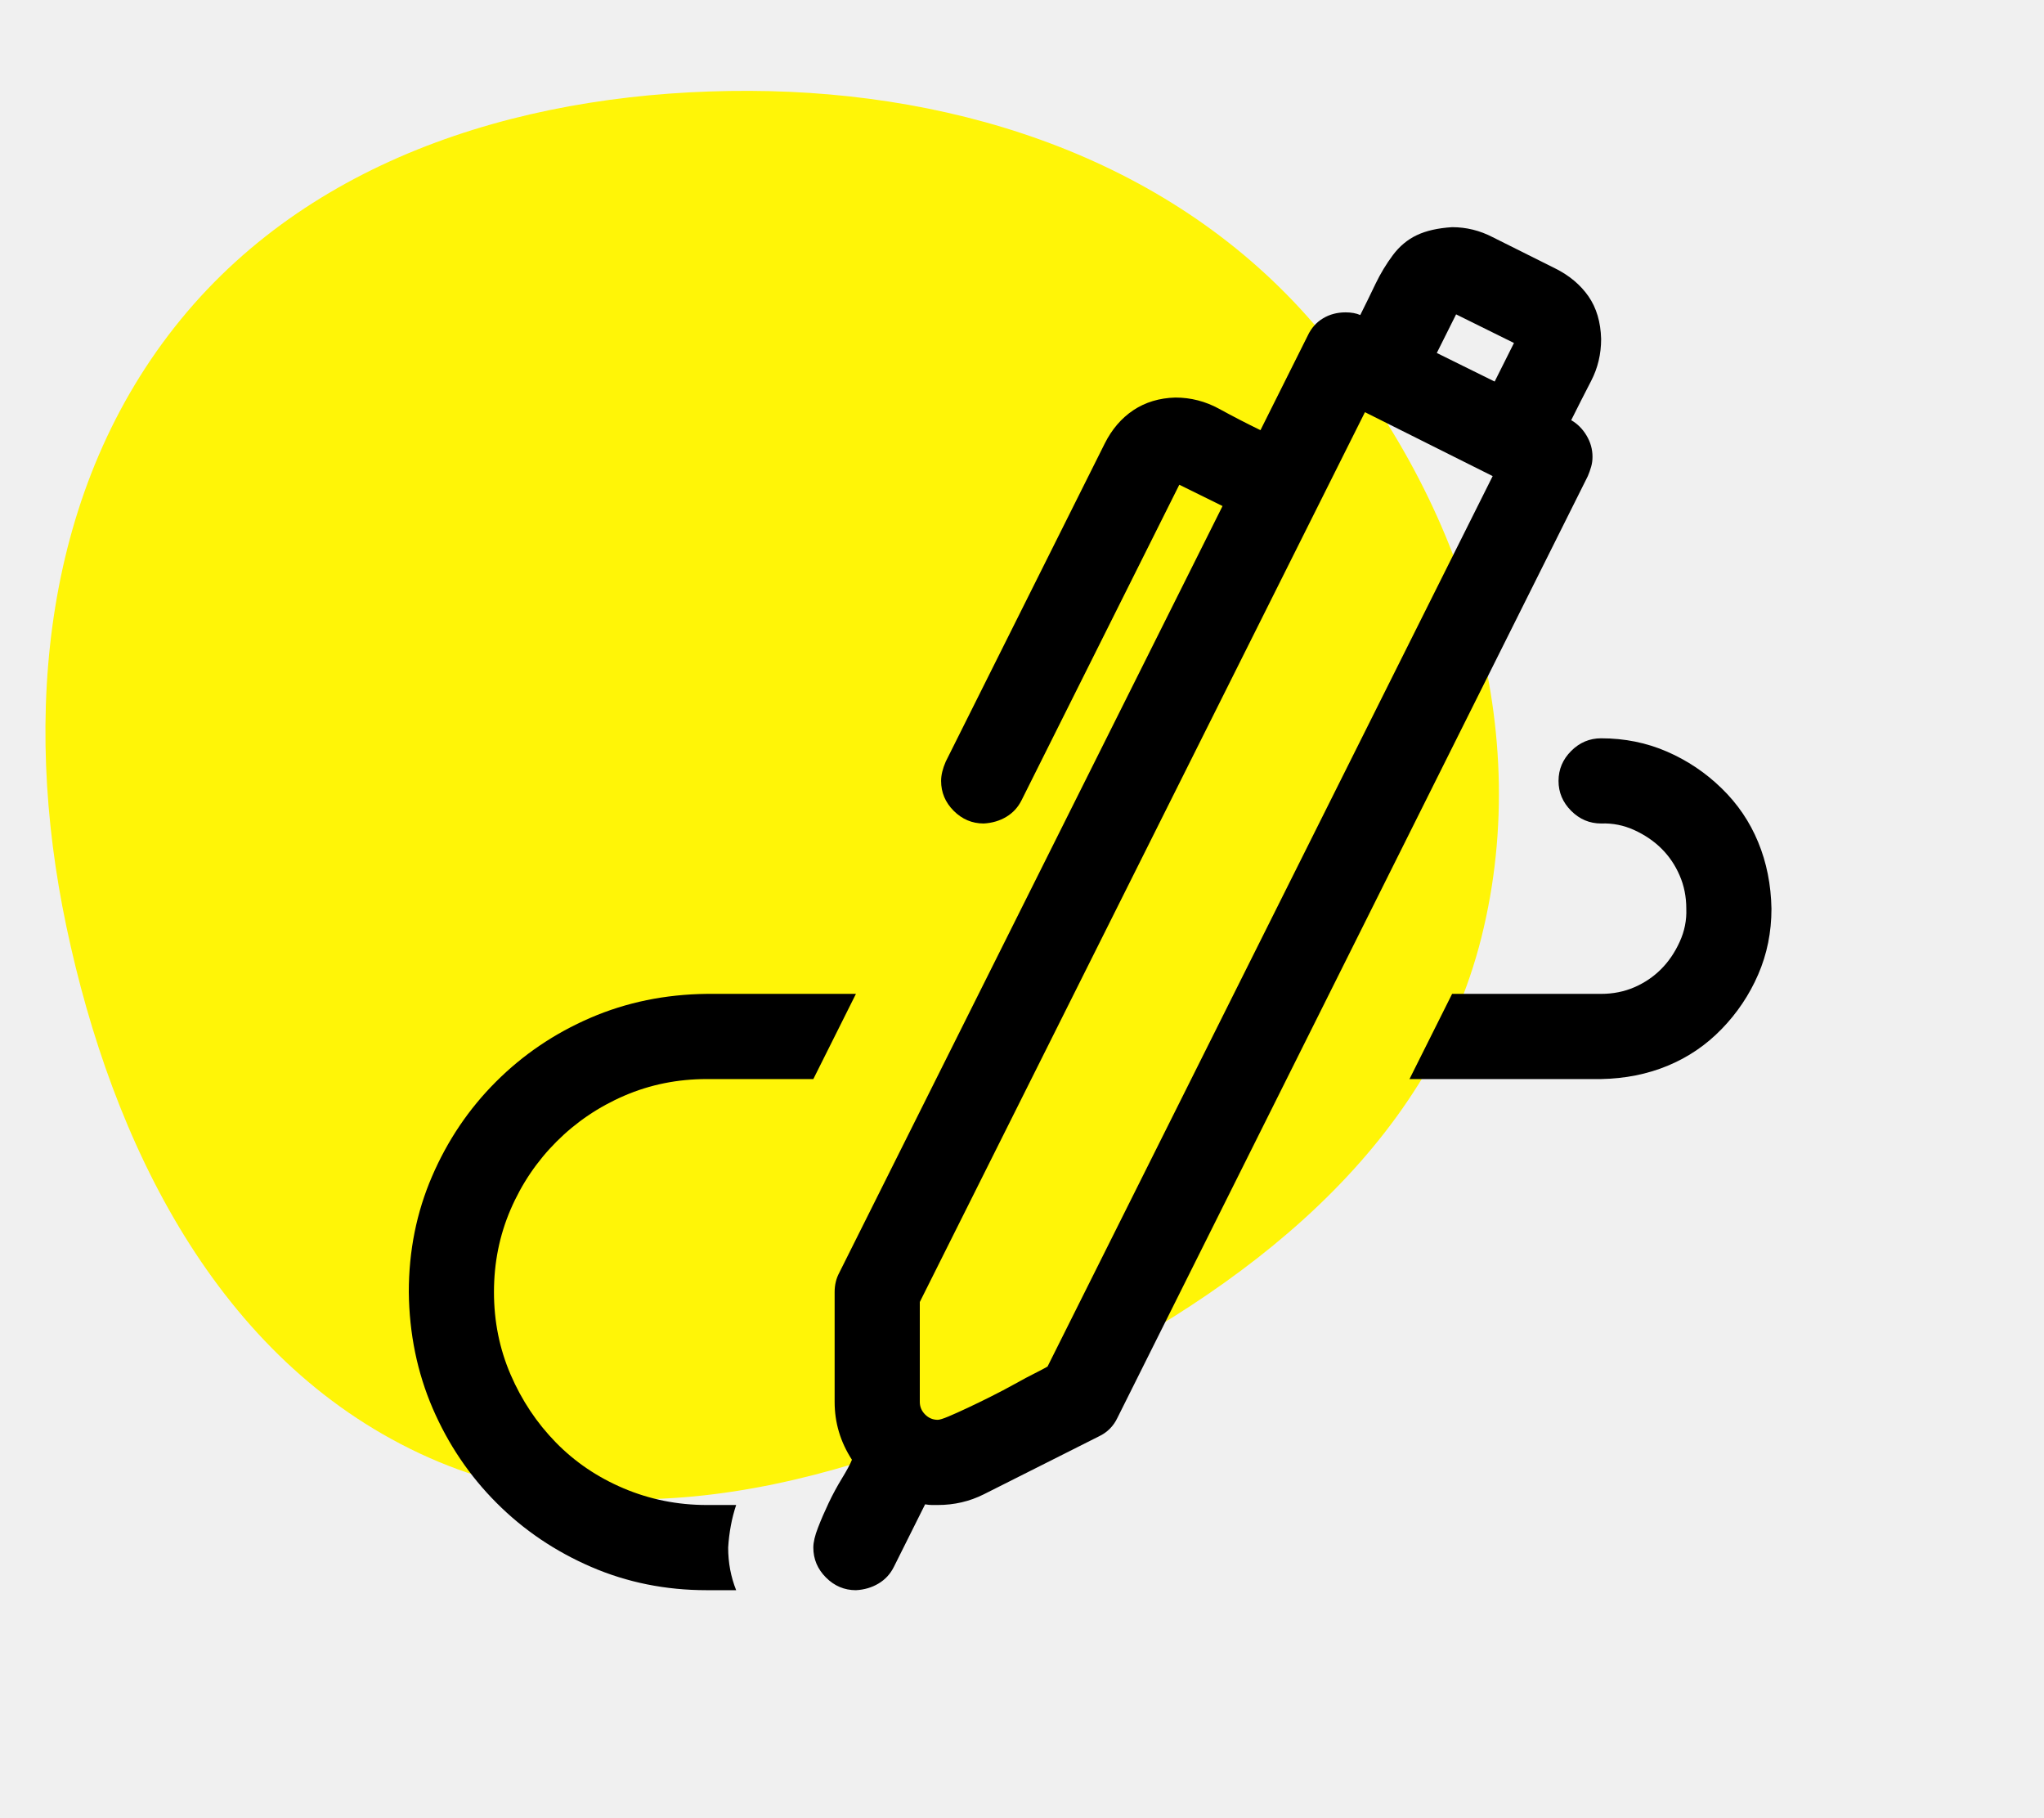
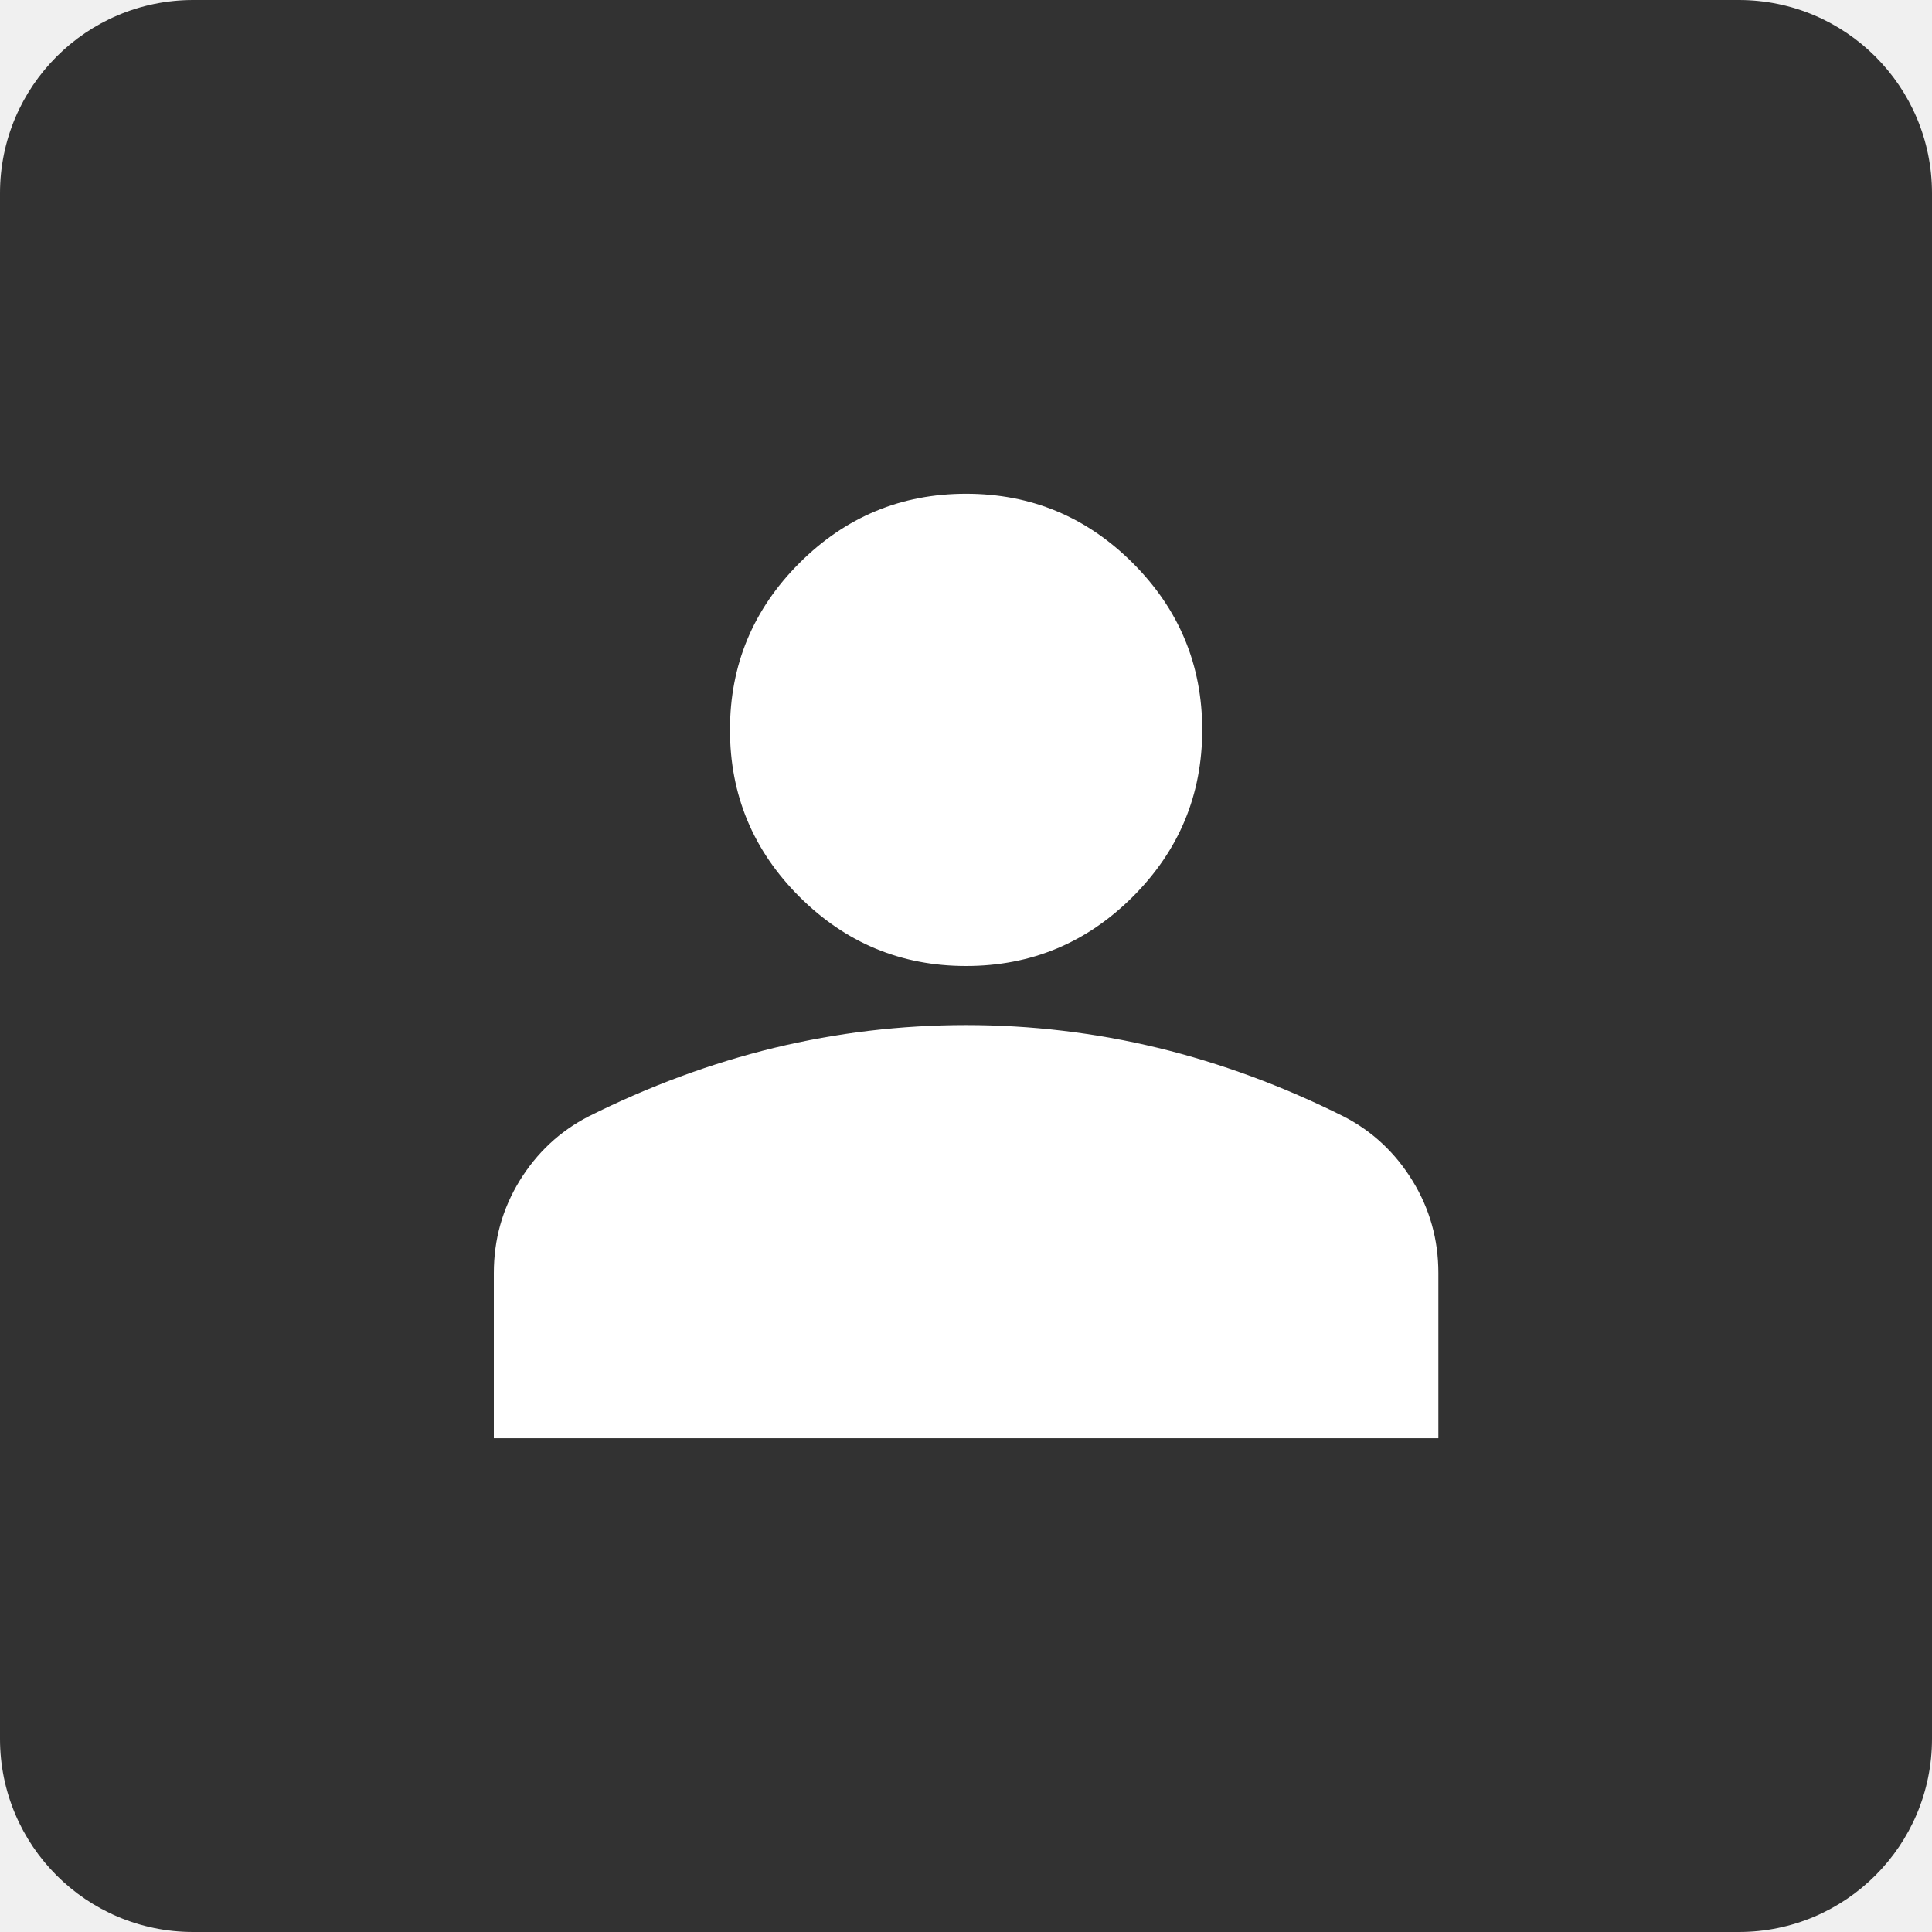
- <svg xmlns="http://www.w3.org/2000/svg" width="45" height="40" viewBox="0 0 45 40" fill="none">
-   <path fill-rule="evenodd" clip-rule="evenodd" d="M16.504 2C21.215 2.017 25.842 3.563 28.915 7.118C32.134 10.841 33.808 15.867 32.614 20.633C31.445 25.302 27.398 28.406 23.055 30.516C18.676 32.643 13.648 34.057 9.24 31.99C4.795 29.906 2.469 25.178 1.461 20.391C0.478 15.725 0.957 10.726 3.981 7.03C6.972 3.374 11.768 1.983 16.504 2Z" fill="#FFF507" />
-   <g clip-path="url(#clip0_463_74)">
-     <path d="M34.591 9.248C34.727 9.326 34.84 9.438 34.928 9.585C35.016 9.731 35.06 9.888 35.06 10.054C35.06 10.132 35.05 10.205 35.03 10.273C35.011 10.342 34.986 10.41 34.957 10.479L24.601 31.206C24.513 31.392 24.376 31.528 24.19 31.616L21.656 32.891C21.344 33.047 21.007 33.125 20.645 33.125H20.514C20.475 33.125 20.426 33.12 20.367 33.11L19.679 34.487C19.601 34.644 19.488 34.766 19.342 34.853C19.195 34.941 19.029 34.99 18.844 35C18.59 35 18.37 34.907 18.185 34.722C17.999 34.536 17.906 34.316 17.906 34.062C17.906 33.945 17.94 33.799 18.009 33.623C18.077 33.447 18.155 33.267 18.243 33.081C18.331 32.895 18.429 32.715 18.536 32.539C18.644 32.363 18.717 32.227 18.756 32.129C18.502 31.738 18.375 31.314 18.375 30.855V28.438C18.375 28.281 18.409 28.14 18.477 28.013L26.915 11.138L25.963 10.669L22.491 17.612C22.413 17.769 22.301 17.891 22.154 17.979C22.008 18.066 21.842 18.115 21.656 18.125C21.402 18.125 21.183 18.032 20.997 17.847C20.811 17.661 20.719 17.441 20.719 17.188C20.719 17.061 20.753 16.919 20.821 16.763L24.322 9.761C24.479 9.448 24.689 9.204 24.952 9.028C25.216 8.853 25.523 8.76 25.875 8.75C26.217 8.75 26.539 8.833 26.842 8.999C27.145 9.165 27.447 9.321 27.75 9.468L28.79 7.388C28.868 7.222 28.98 7.095 29.127 7.007C29.273 6.919 29.439 6.875 29.625 6.875C29.752 6.875 29.859 6.895 29.947 6.934C30.064 6.699 30.177 6.47 30.284 6.245C30.392 6.021 30.519 5.811 30.665 5.615C30.811 5.42 30.987 5.273 31.192 5.176C31.398 5.078 31.656 5.02 31.969 5C32.281 5 32.579 5.073 32.862 5.22L34.239 5.908C34.552 6.064 34.796 6.27 34.972 6.523C35.148 6.777 35.24 7.09 35.25 7.461C35.25 7.793 35.177 8.101 35.03 8.384C34.884 8.667 34.737 8.955 34.591 9.248ZM31.632 7.769L32.906 8.398L33.331 7.549L32.057 6.919L31.632 7.769ZM32.862 10.479L30.05 9.072L20.25 28.657V30.855C20.25 30.962 20.289 31.055 20.367 31.133C20.445 31.211 20.538 31.25 20.645 31.25C20.685 31.25 20.763 31.226 20.88 31.177C20.997 31.128 21.139 31.064 21.305 30.986C21.471 30.908 21.642 30.825 21.817 30.737C21.993 30.649 22.169 30.557 22.345 30.459C22.52 30.361 22.667 30.283 22.784 30.225C22.901 30.166 22.994 30.117 23.062 30.078L32.862 10.479ZM35.25 16.25C35.768 16.25 36.251 16.348 36.7 16.543C37.149 16.738 37.55 17.007 37.901 17.349C38.253 17.69 38.522 18.086 38.707 18.535C38.893 18.984 38.99 19.473 39 20C39 20.518 38.902 21.001 38.707 21.45C38.512 21.899 38.243 22.3 37.901 22.651C37.56 23.003 37.164 23.271 36.715 23.457C36.266 23.643 35.777 23.74 35.25 23.75H31.031L31.969 21.875H35.25C35.514 21.875 35.758 21.826 35.982 21.729C36.207 21.631 36.402 21.499 36.568 21.333C36.734 21.167 36.871 20.967 36.978 20.732C37.086 20.498 37.135 20.254 37.125 20C37.125 19.736 37.076 19.492 36.978 19.268C36.881 19.043 36.749 18.848 36.583 18.682C36.417 18.516 36.217 18.379 35.982 18.271C35.748 18.164 35.504 18.115 35.25 18.125C34.996 18.125 34.776 18.032 34.591 17.847C34.405 17.661 34.312 17.441 34.312 17.188C34.312 16.934 34.405 16.714 34.591 16.528C34.776 16.343 34.996 16.25 35.25 16.25ZM10.875 28.438C10.875 29.082 10.997 29.688 11.241 30.254C11.485 30.82 11.817 31.318 12.237 31.748C12.657 32.178 13.155 32.515 13.731 32.759C14.308 33.003 14.918 33.125 15.562 33.125H16.207C16.158 33.272 16.119 33.423 16.09 33.579C16.061 33.735 16.041 33.897 16.031 34.062C16.031 34.228 16.046 34.39 16.075 34.546C16.105 34.702 16.148 34.853 16.207 35H15.562C14.654 35 13.805 34.829 13.014 34.487C12.223 34.145 11.529 33.677 10.934 33.081C10.338 32.485 9.869 31.792 9.527 31.001C9.186 30.21 9.01 29.355 9 28.438C9 27.529 9.171 26.68 9.513 25.889C9.854 25.098 10.323 24.404 10.919 23.809C11.515 23.213 12.208 22.744 12.999 22.402C13.79 22.061 14.645 21.885 15.562 21.875H18.844L17.906 23.75H15.562C14.918 23.75 14.312 23.872 13.746 24.116C13.18 24.36 12.682 24.697 12.252 25.127C11.822 25.557 11.485 26.055 11.241 26.621C10.997 27.188 10.875 27.793 10.875 28.438Z" fill="black" />
-   </g>
-   <defs>
-     <clipPath id="clip0_463_74">
-       <rect width="30" height="30" fill="white" transform="translate(9 5)" />
-     </clipPath>
-   </defs>
+ <svg xmlns="http://www.w3.org/2000/svg" width="30" height="30" viewBox="0 0 30 30" fill="none">
+   <rect width="30" height="30" rx="3" fill="#323232" />
+   <path d="M15.001 15C13.993 15 13.13 14.641 12.412 13.923C11.694 13.205 11.335 12.342 11.335 11.333C11.335 10.325 11.694 9.462 12.412 8.744C13.13 8.026 13.993 7.667 15.001 7.667C16.01 7.667 16.873 8.026 17.591 8.744C18.309 9.462 18.668 10.325 18.668 11.333C18.668 12.342 18.309 13.205 17.591 13.923C16.873 14.641 16.01 15 15.001 15ZM7.668 22.333V19.767C7.668 19.247 7.802 18.77 8.069 18.334C8.337 17.899 8.692 17.567 9.135 17.338C10.082 16.864 11.044 16.509 12.022 16.271C13 16.035 13.993 15.917 15.001 15.917C16.01 15.917 17.003 16.035 17.98 16.271C18.958 16.509 19.921 16.864 20.868 17.338C21.311 17.567 21.666 17.899 21.933 18.334C22.201 18.77 22.335 19.247 22.335 19.767V22.333H7.668Z" fill="white" />
</svg>
